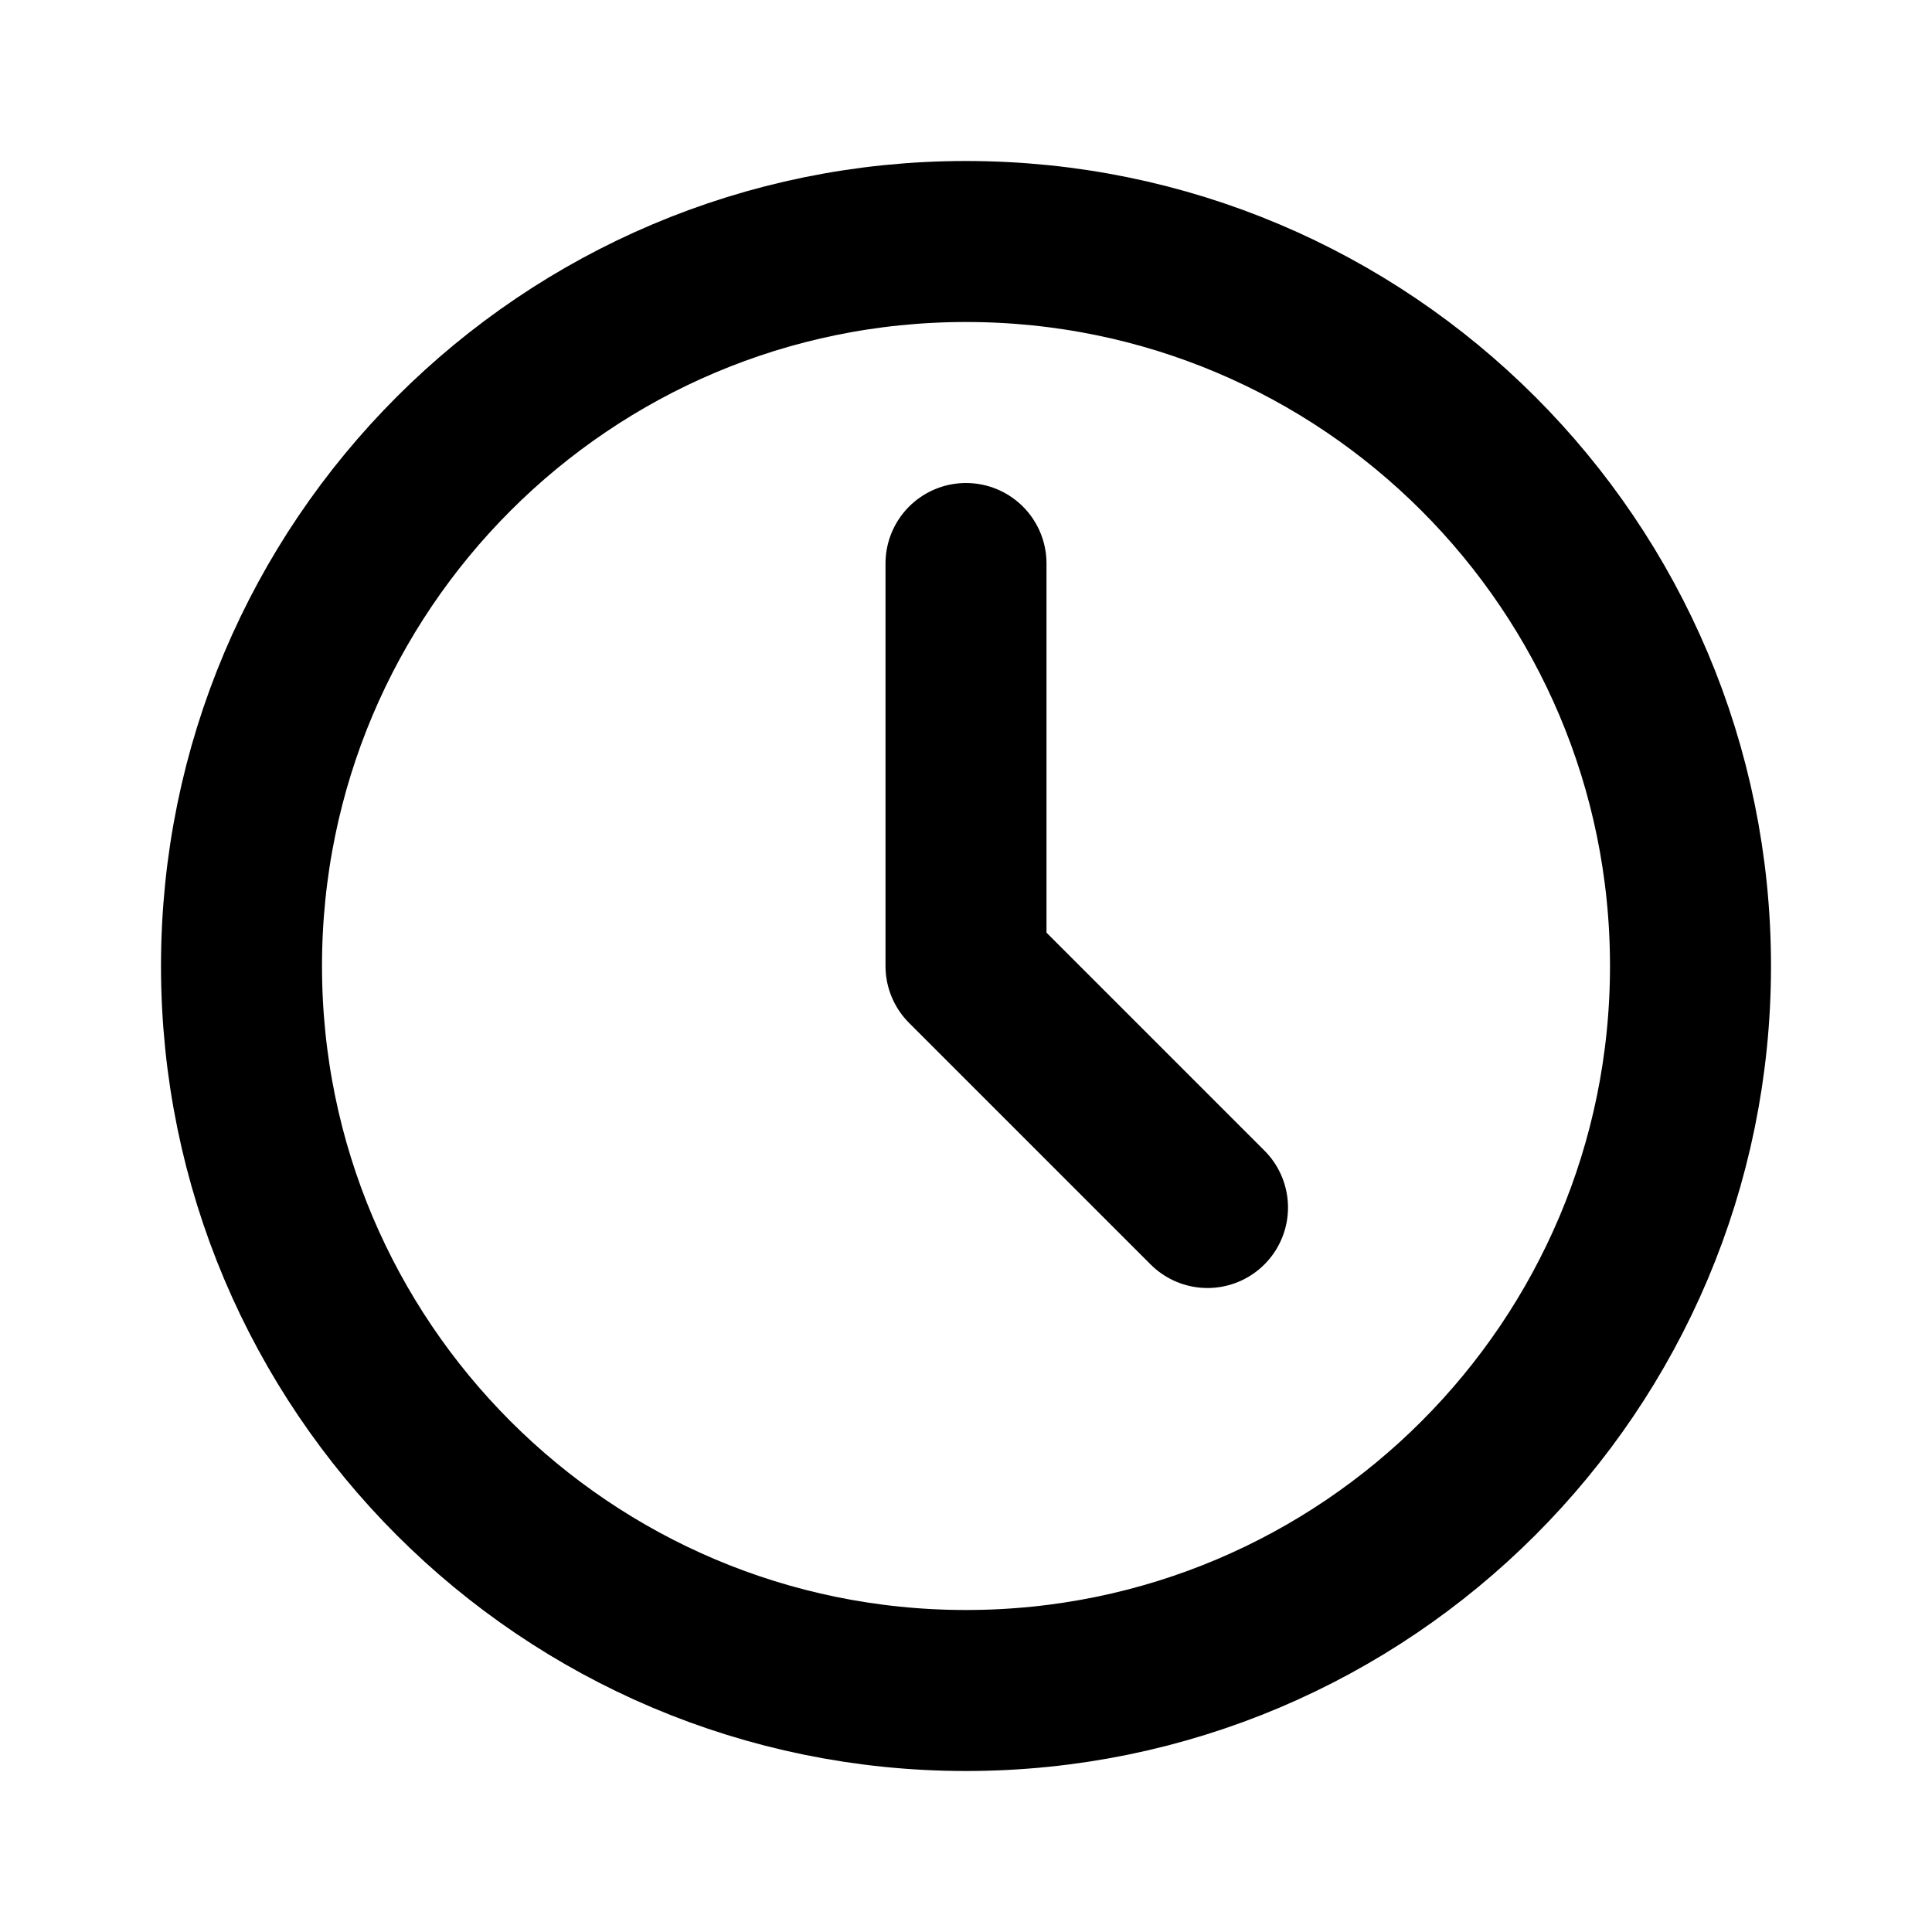
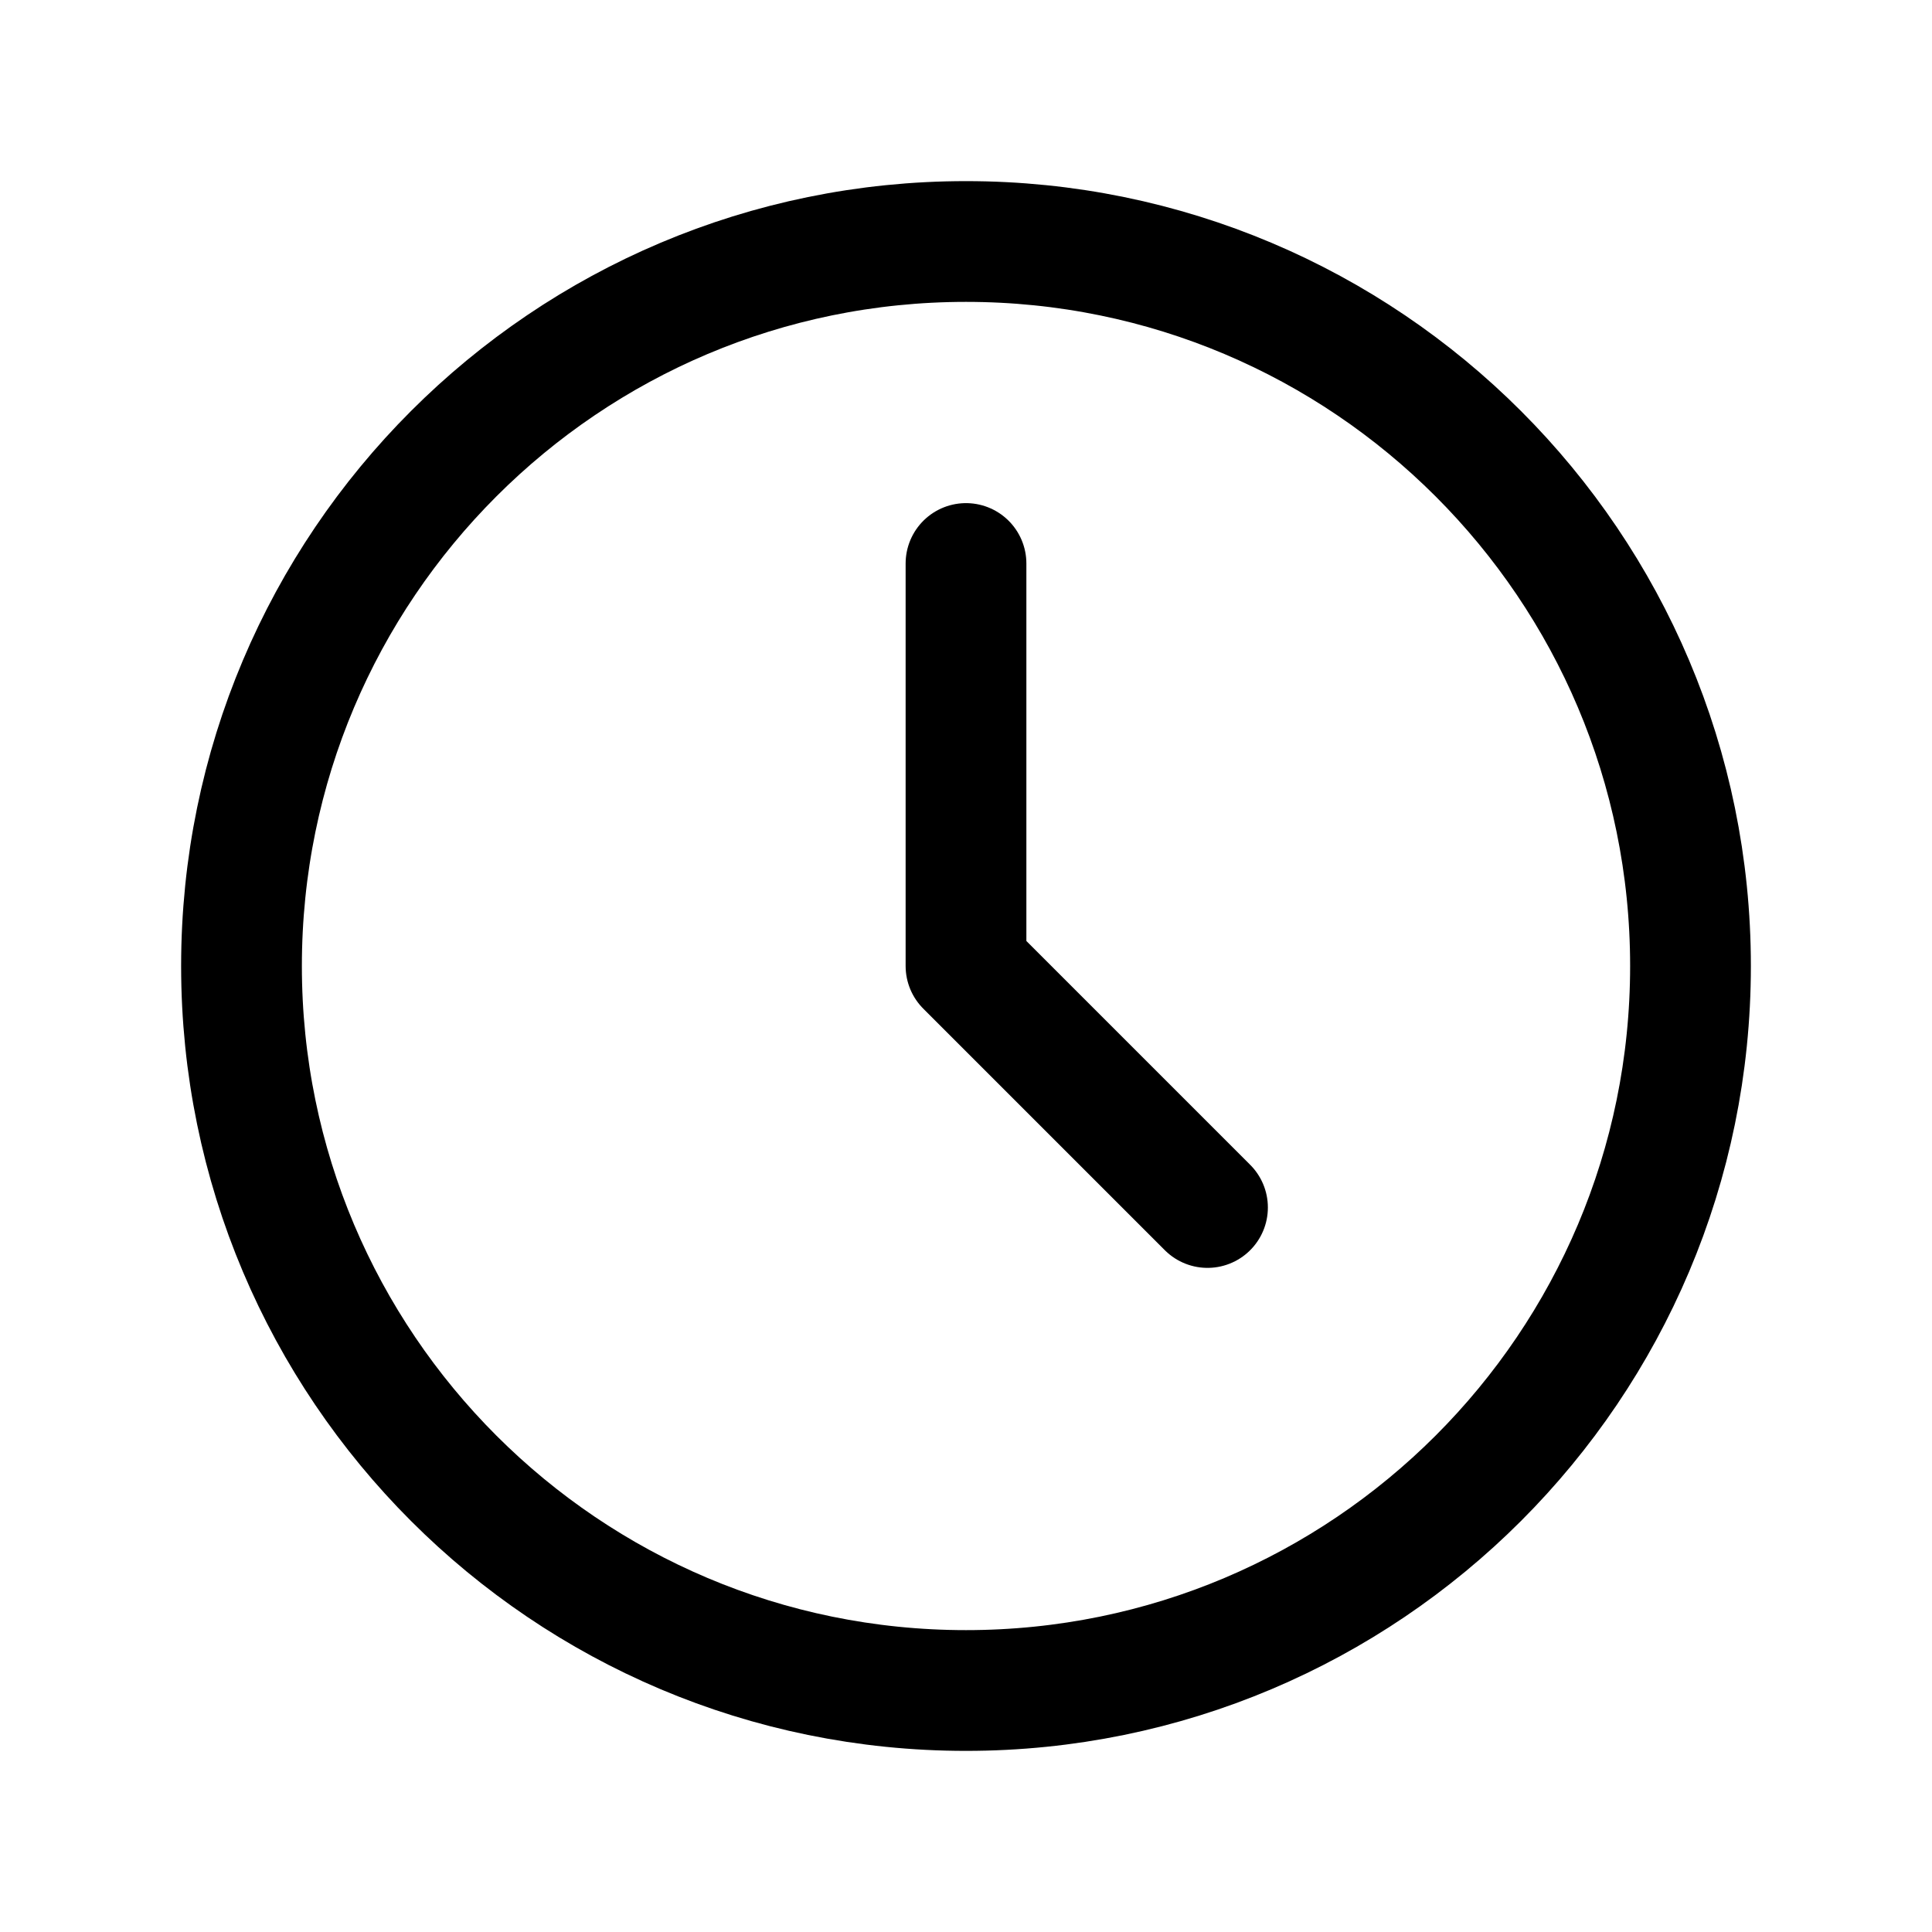
- <svg xmlns="http://www.w3.org/2000/svg" width="24" height="24" viewBox="0 0 24 24" fill="none" stroke="currentColor" stroke-width="2" stroke-linecap="round" stroke-linejoin="round" class="icon icon-tabler icons-tabler-outline icon-tabler-clock">
+ <svg xmlns="http://www.w3.org/2000/svg" width="24" height="24" viewBox="0 0 24 24" fill="none" stroke="currentColor" stroke-width="1.5" stroke-linecap="round" stroke-linejoin="round" class="icon icon-tabler icons-tabler-outline icon-tabler-clock">
  <path stroke="none" d="M0 0h24v24H0z" fill="none" />
  <path d="M3 12a9 9 0 1 0 18 0a9 9 0 0 0 -18 0" />
  <path d="M12 7v5l3 3" />
</svg>
